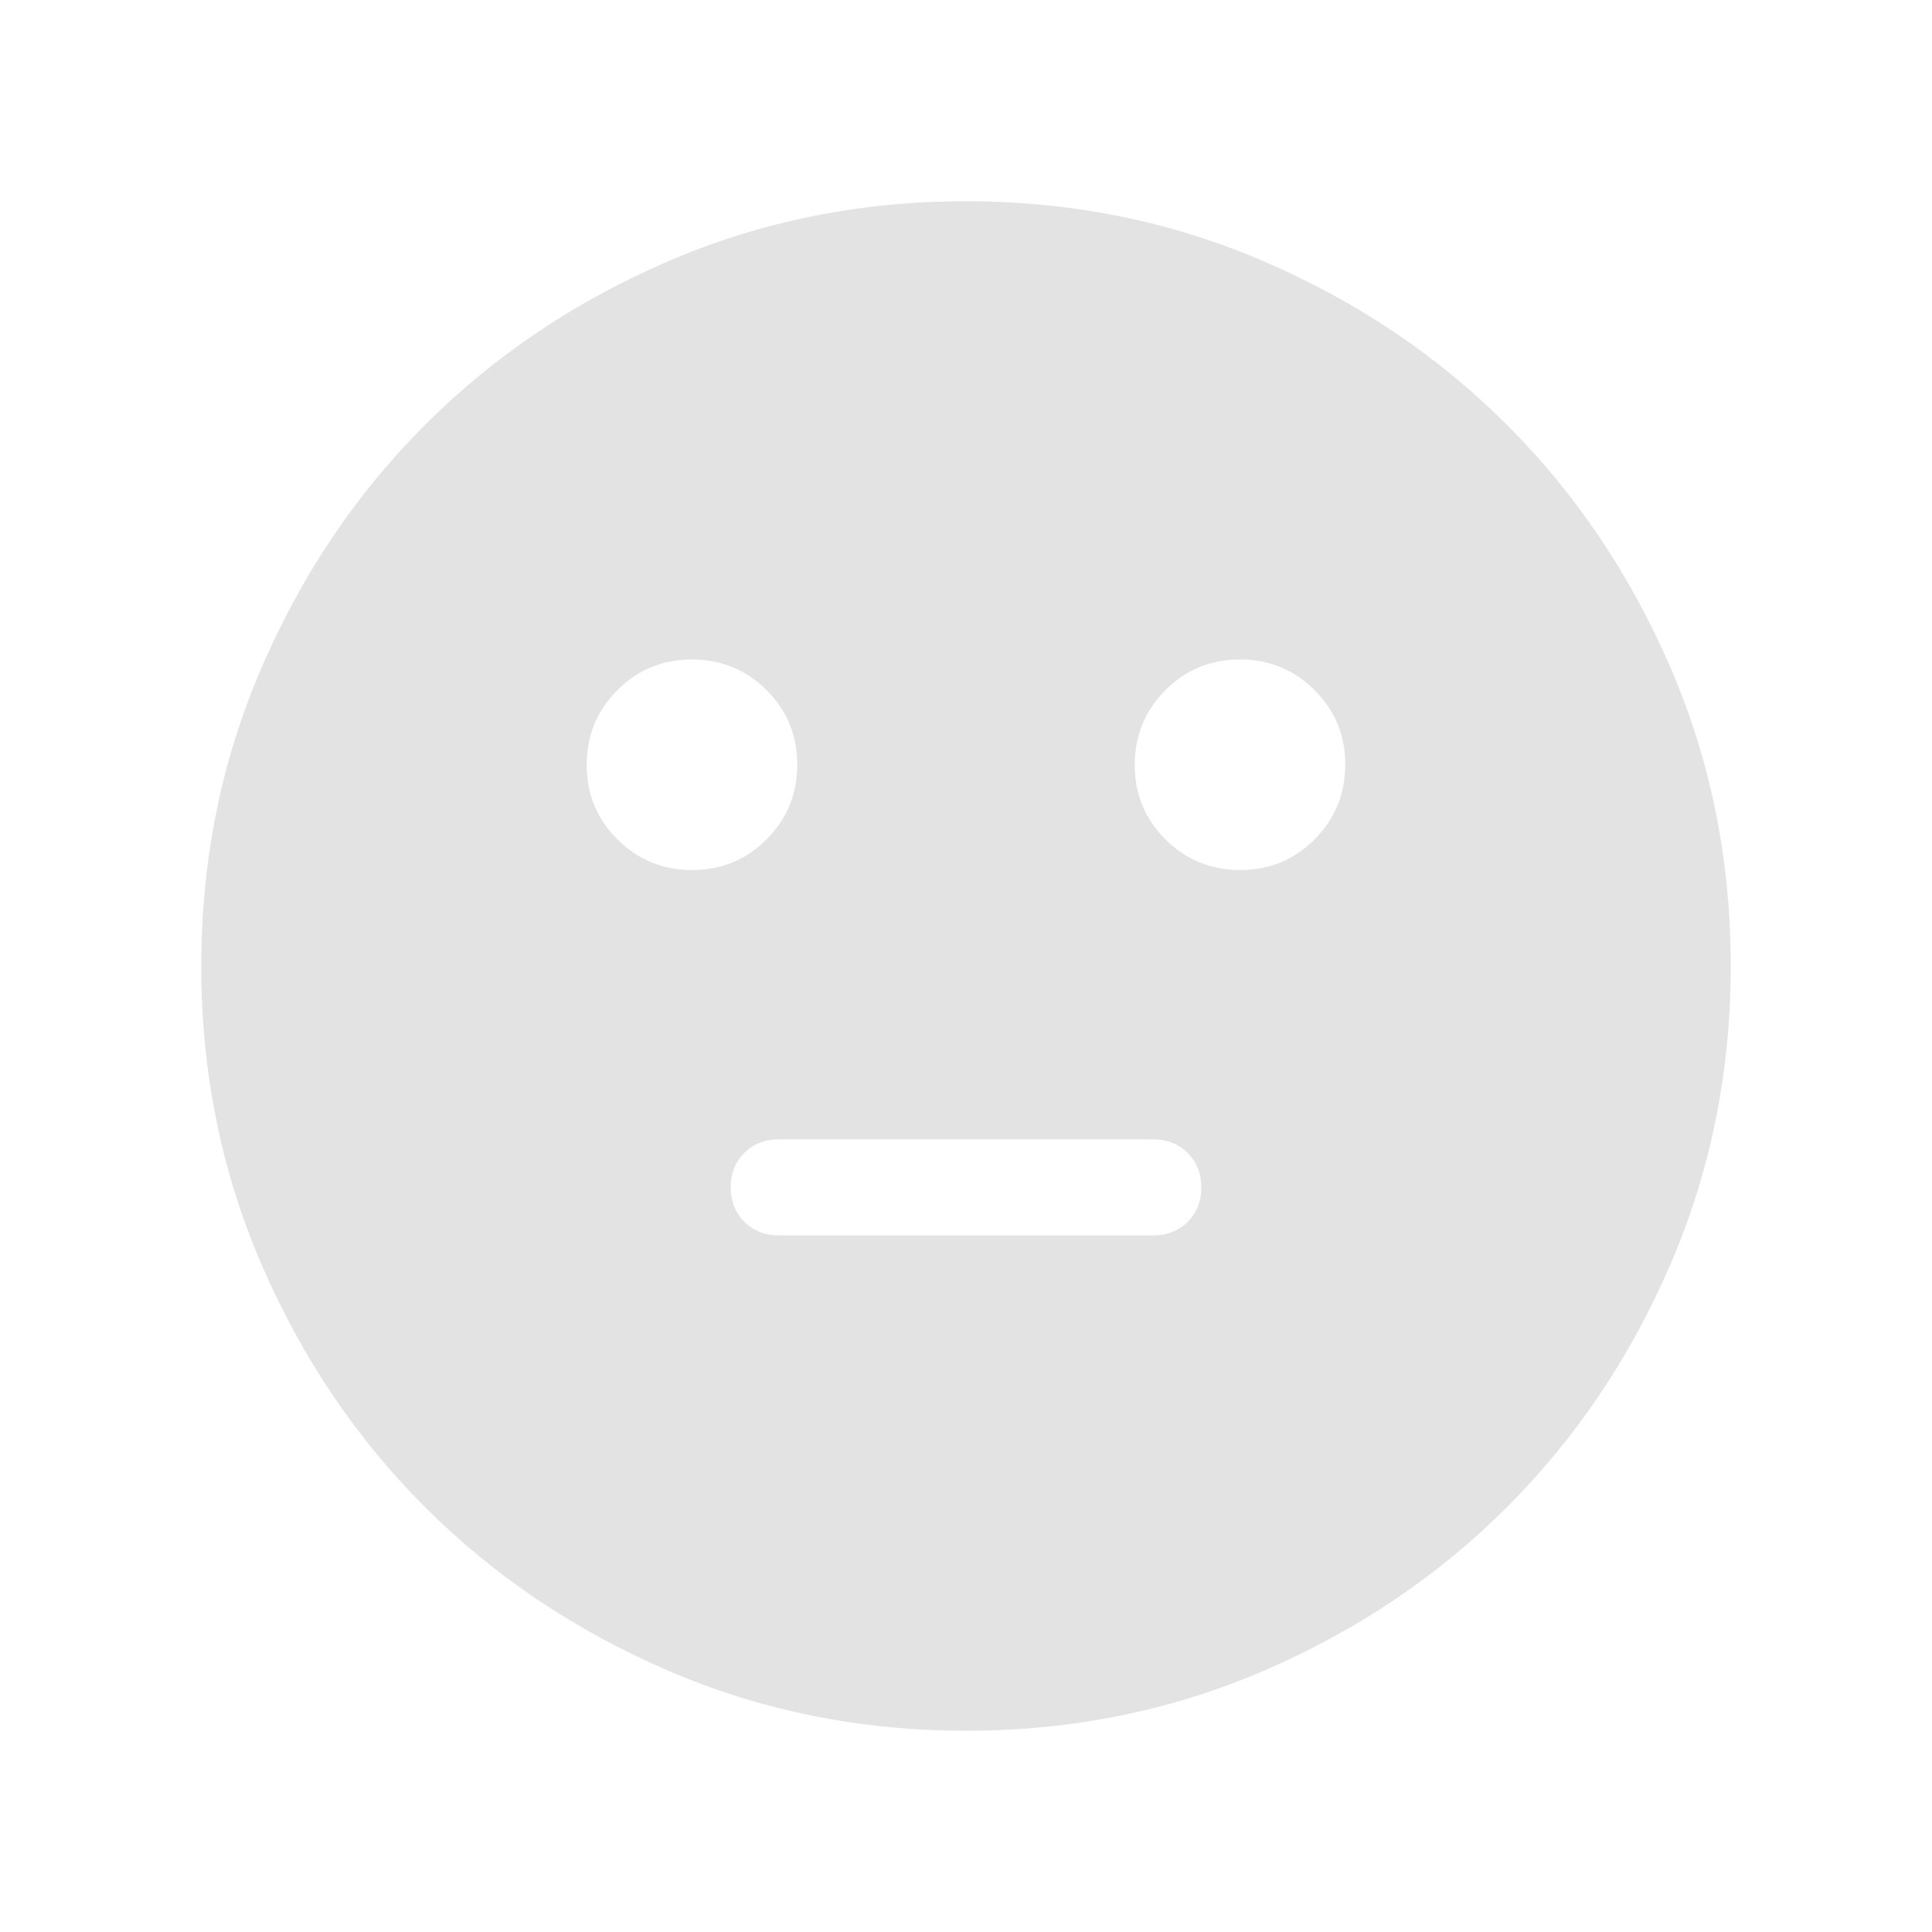
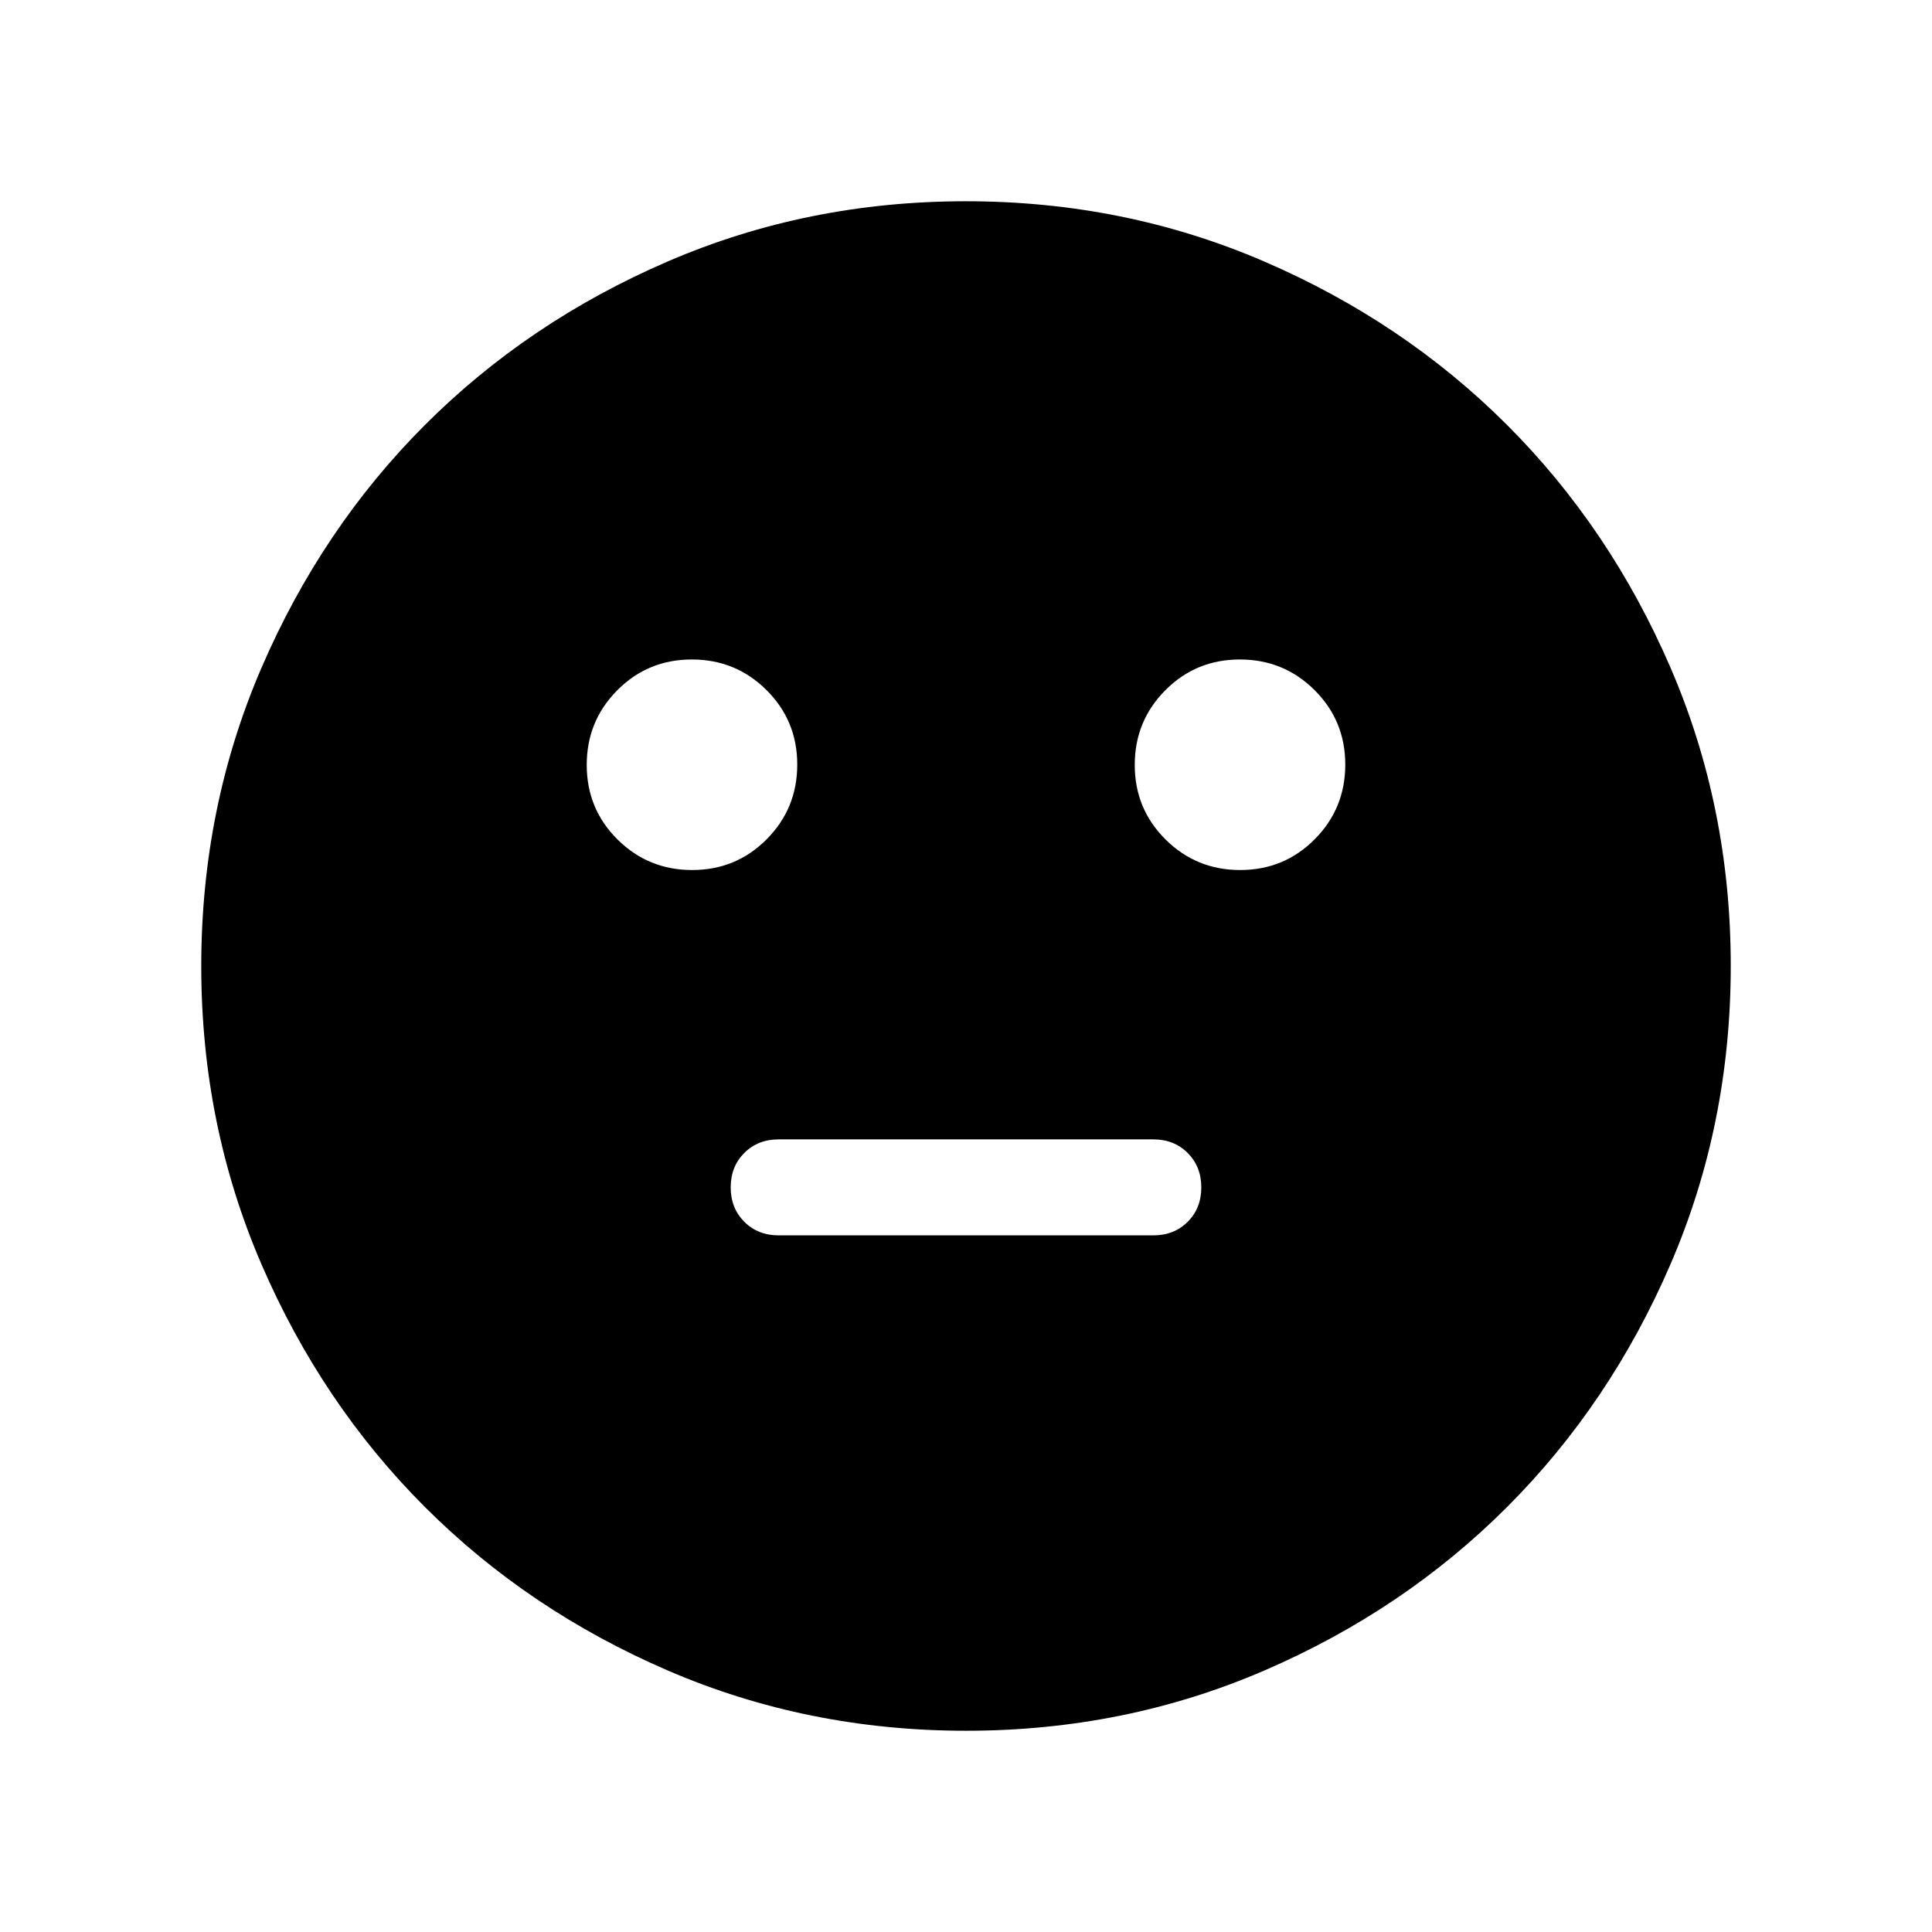
- <svg xmlns="http://www.w3.org/2000/svg" height="24px" viewBox="0 -960 960 960" width="24px" fill="#e3e3e3">
+ <svg xmlns="http://www.w3.org/2000/svg" height="24px" viewBox="0 -960 960 960" width="24px" fill="currentColor">
  <path d="M616.24-527.69q21.84 0 37.03-15.29 15.19-15.28 15.19-37.11t-15.28-37.02q-15.28-15.2-37.12-15.2-21.83 0-37.02 15.29-15.19 15.28-15.19 37.11t15.28 37.02q15.28 15.2 37.11 15.2Zm-272.3 0q21.83 0 37.02-15.29 15.19-15.28 15.19-37.11t-15.28-37.02q-15.28-15.2-37.11-15.2-21.84 0-37.03 15.29-15.19 15.28-15.19 37.11t15.28 37.02q15.28 15.2 37.12 15.2Zm42.98 181.54h186.16q10.33 0 17.09-6.76 6.75-6.75 6.75-17.07 0-10.33-6.75-17.1-6.76-6.77-17.09-6.77H386.92q-10.33 0-17.09 6.76-6.75 6.75-6.75 17.07 0 10.33 6.75 17.1 6.76 6.77 17.09 6.77Zm-55.06 216.23q-69.37-29.92-120.68-81.21-51.31-51.29-81.25-120.63Q100-401.1 100-479.93q0-78.84 29.92-148.21t81.21-120.68q51.29-51.31 120.63-81.25Q401.1-860 479.93-860q78.84 0 148.21 29.92t120.68 81.21q51.31 51.29 81.25 120.63Q860-558.9 860-480.07q0 78.84-29.92 148.21t-81.21 120.68q-51.29 51.31-120.63 81.25Q558.9-100 480.07-100q-78.84 0-148.21-29.92Z" />
</svg>
